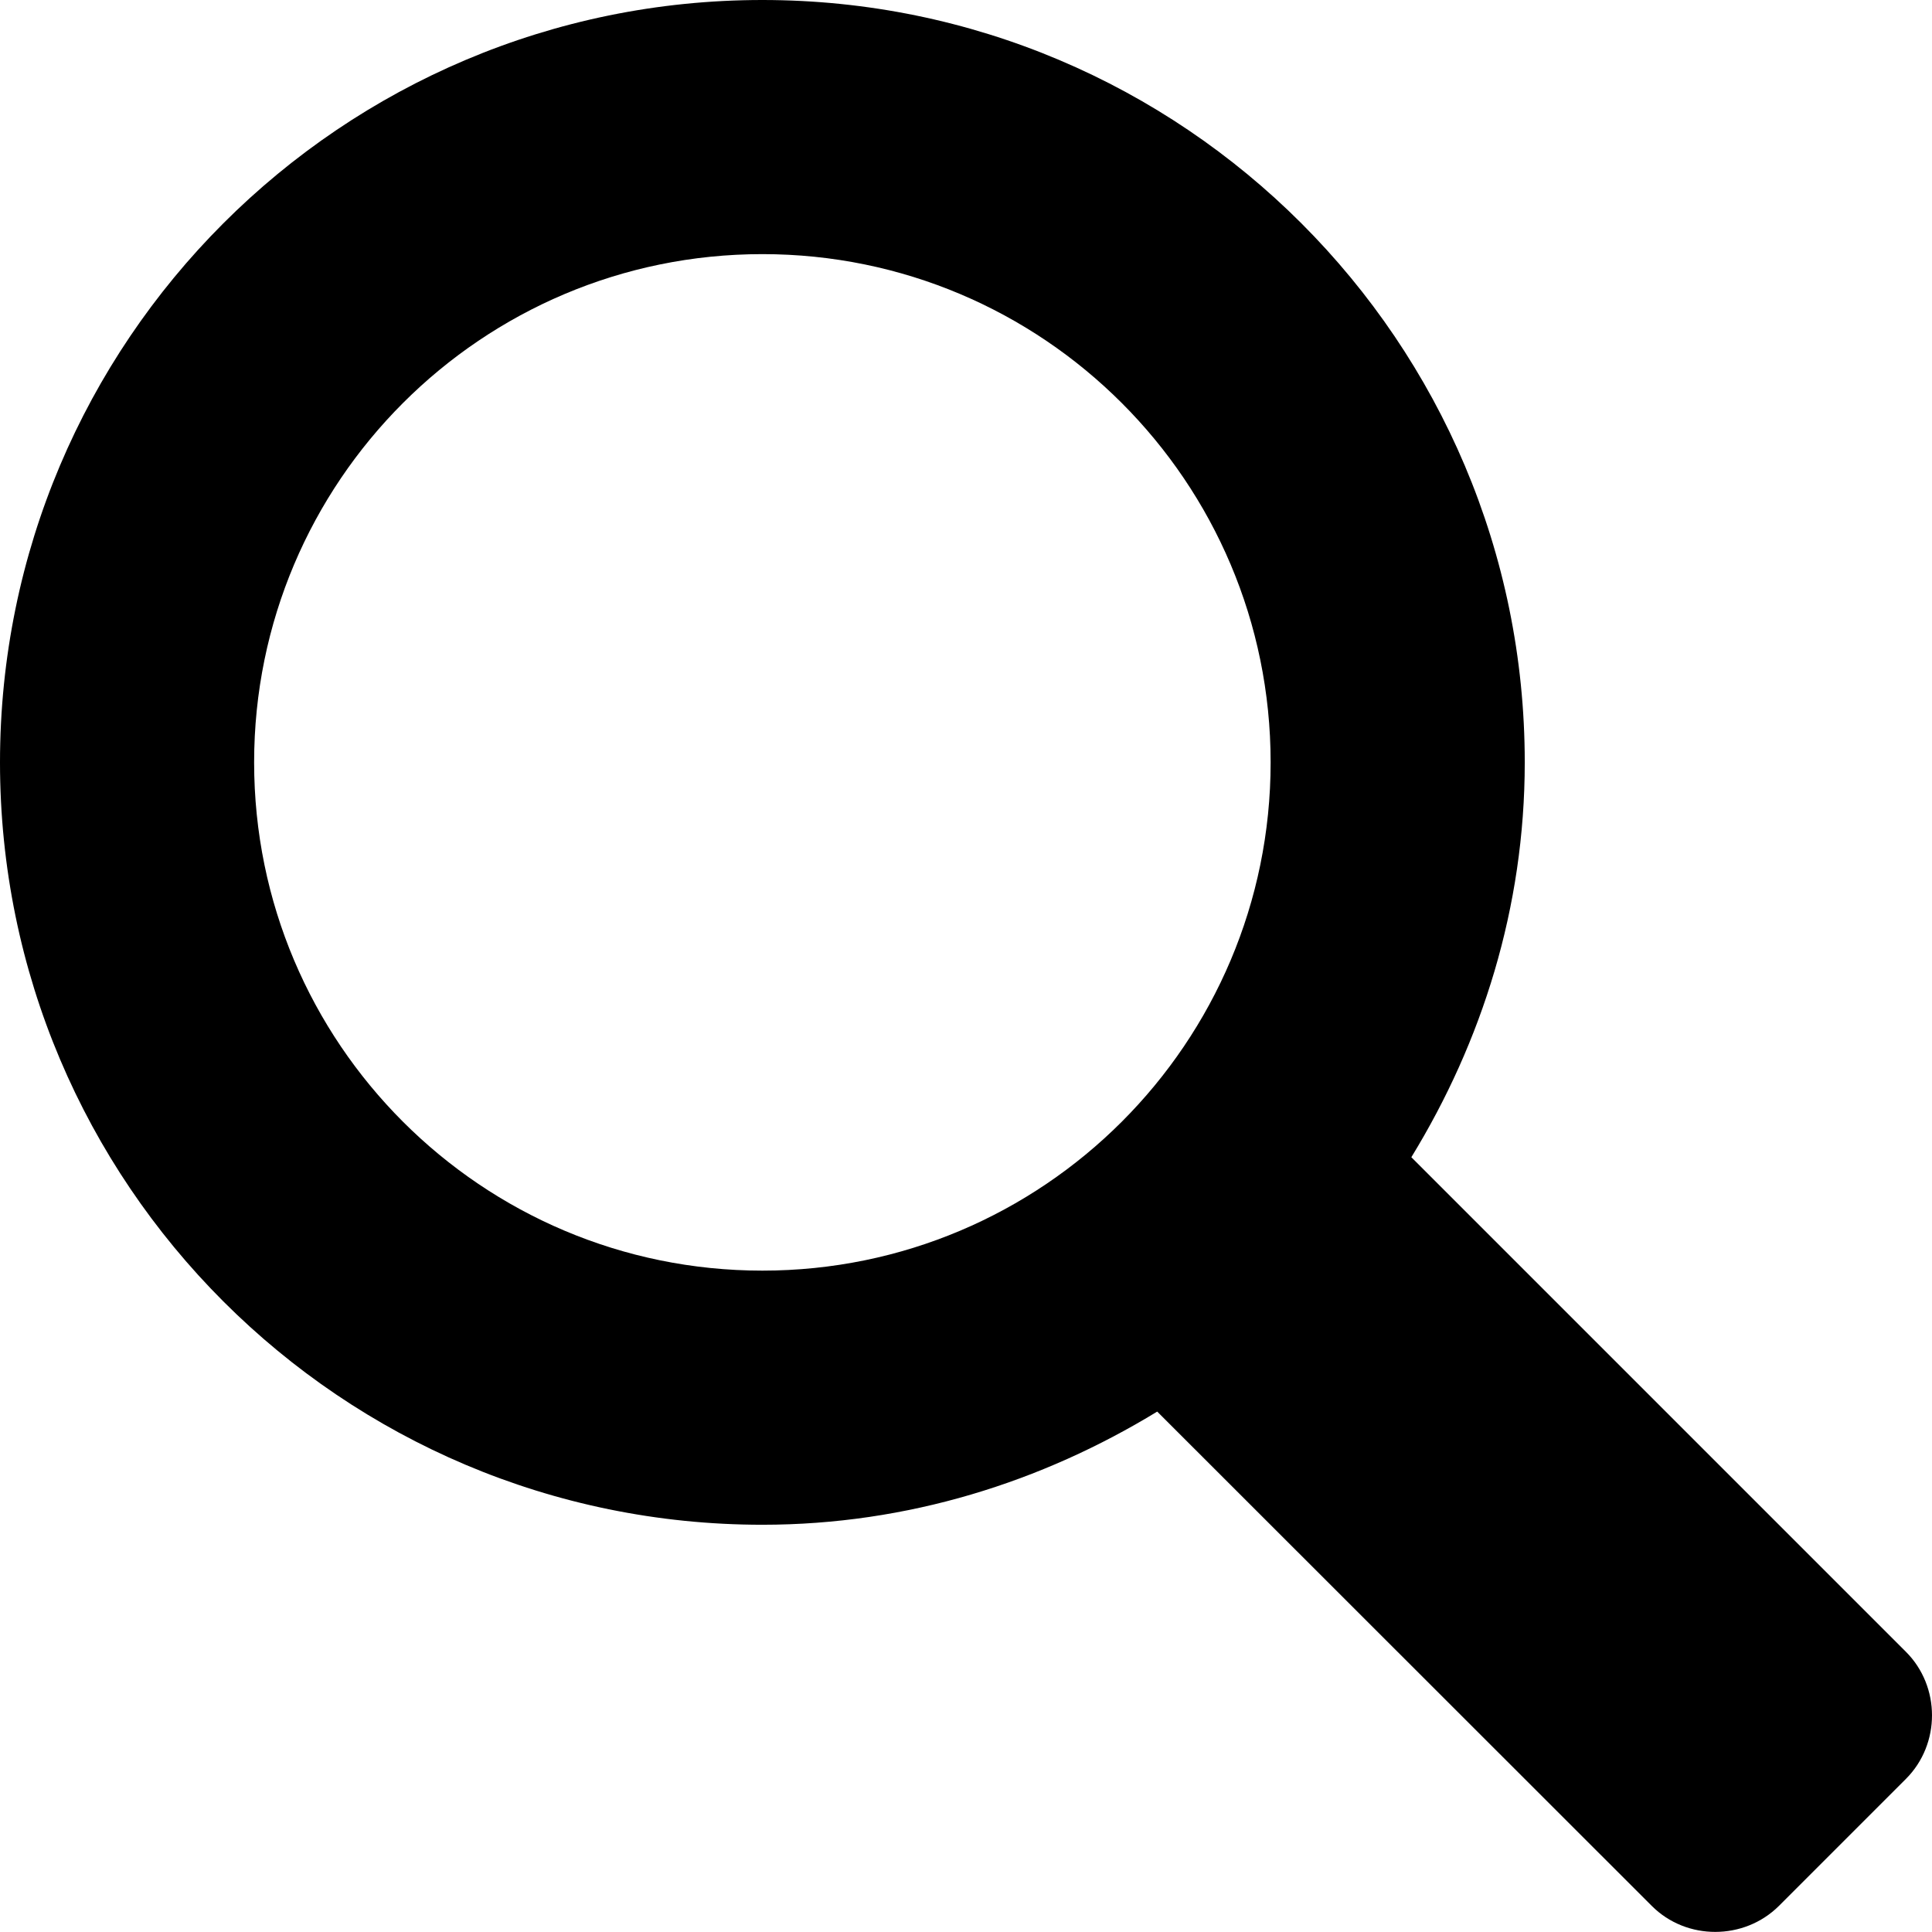
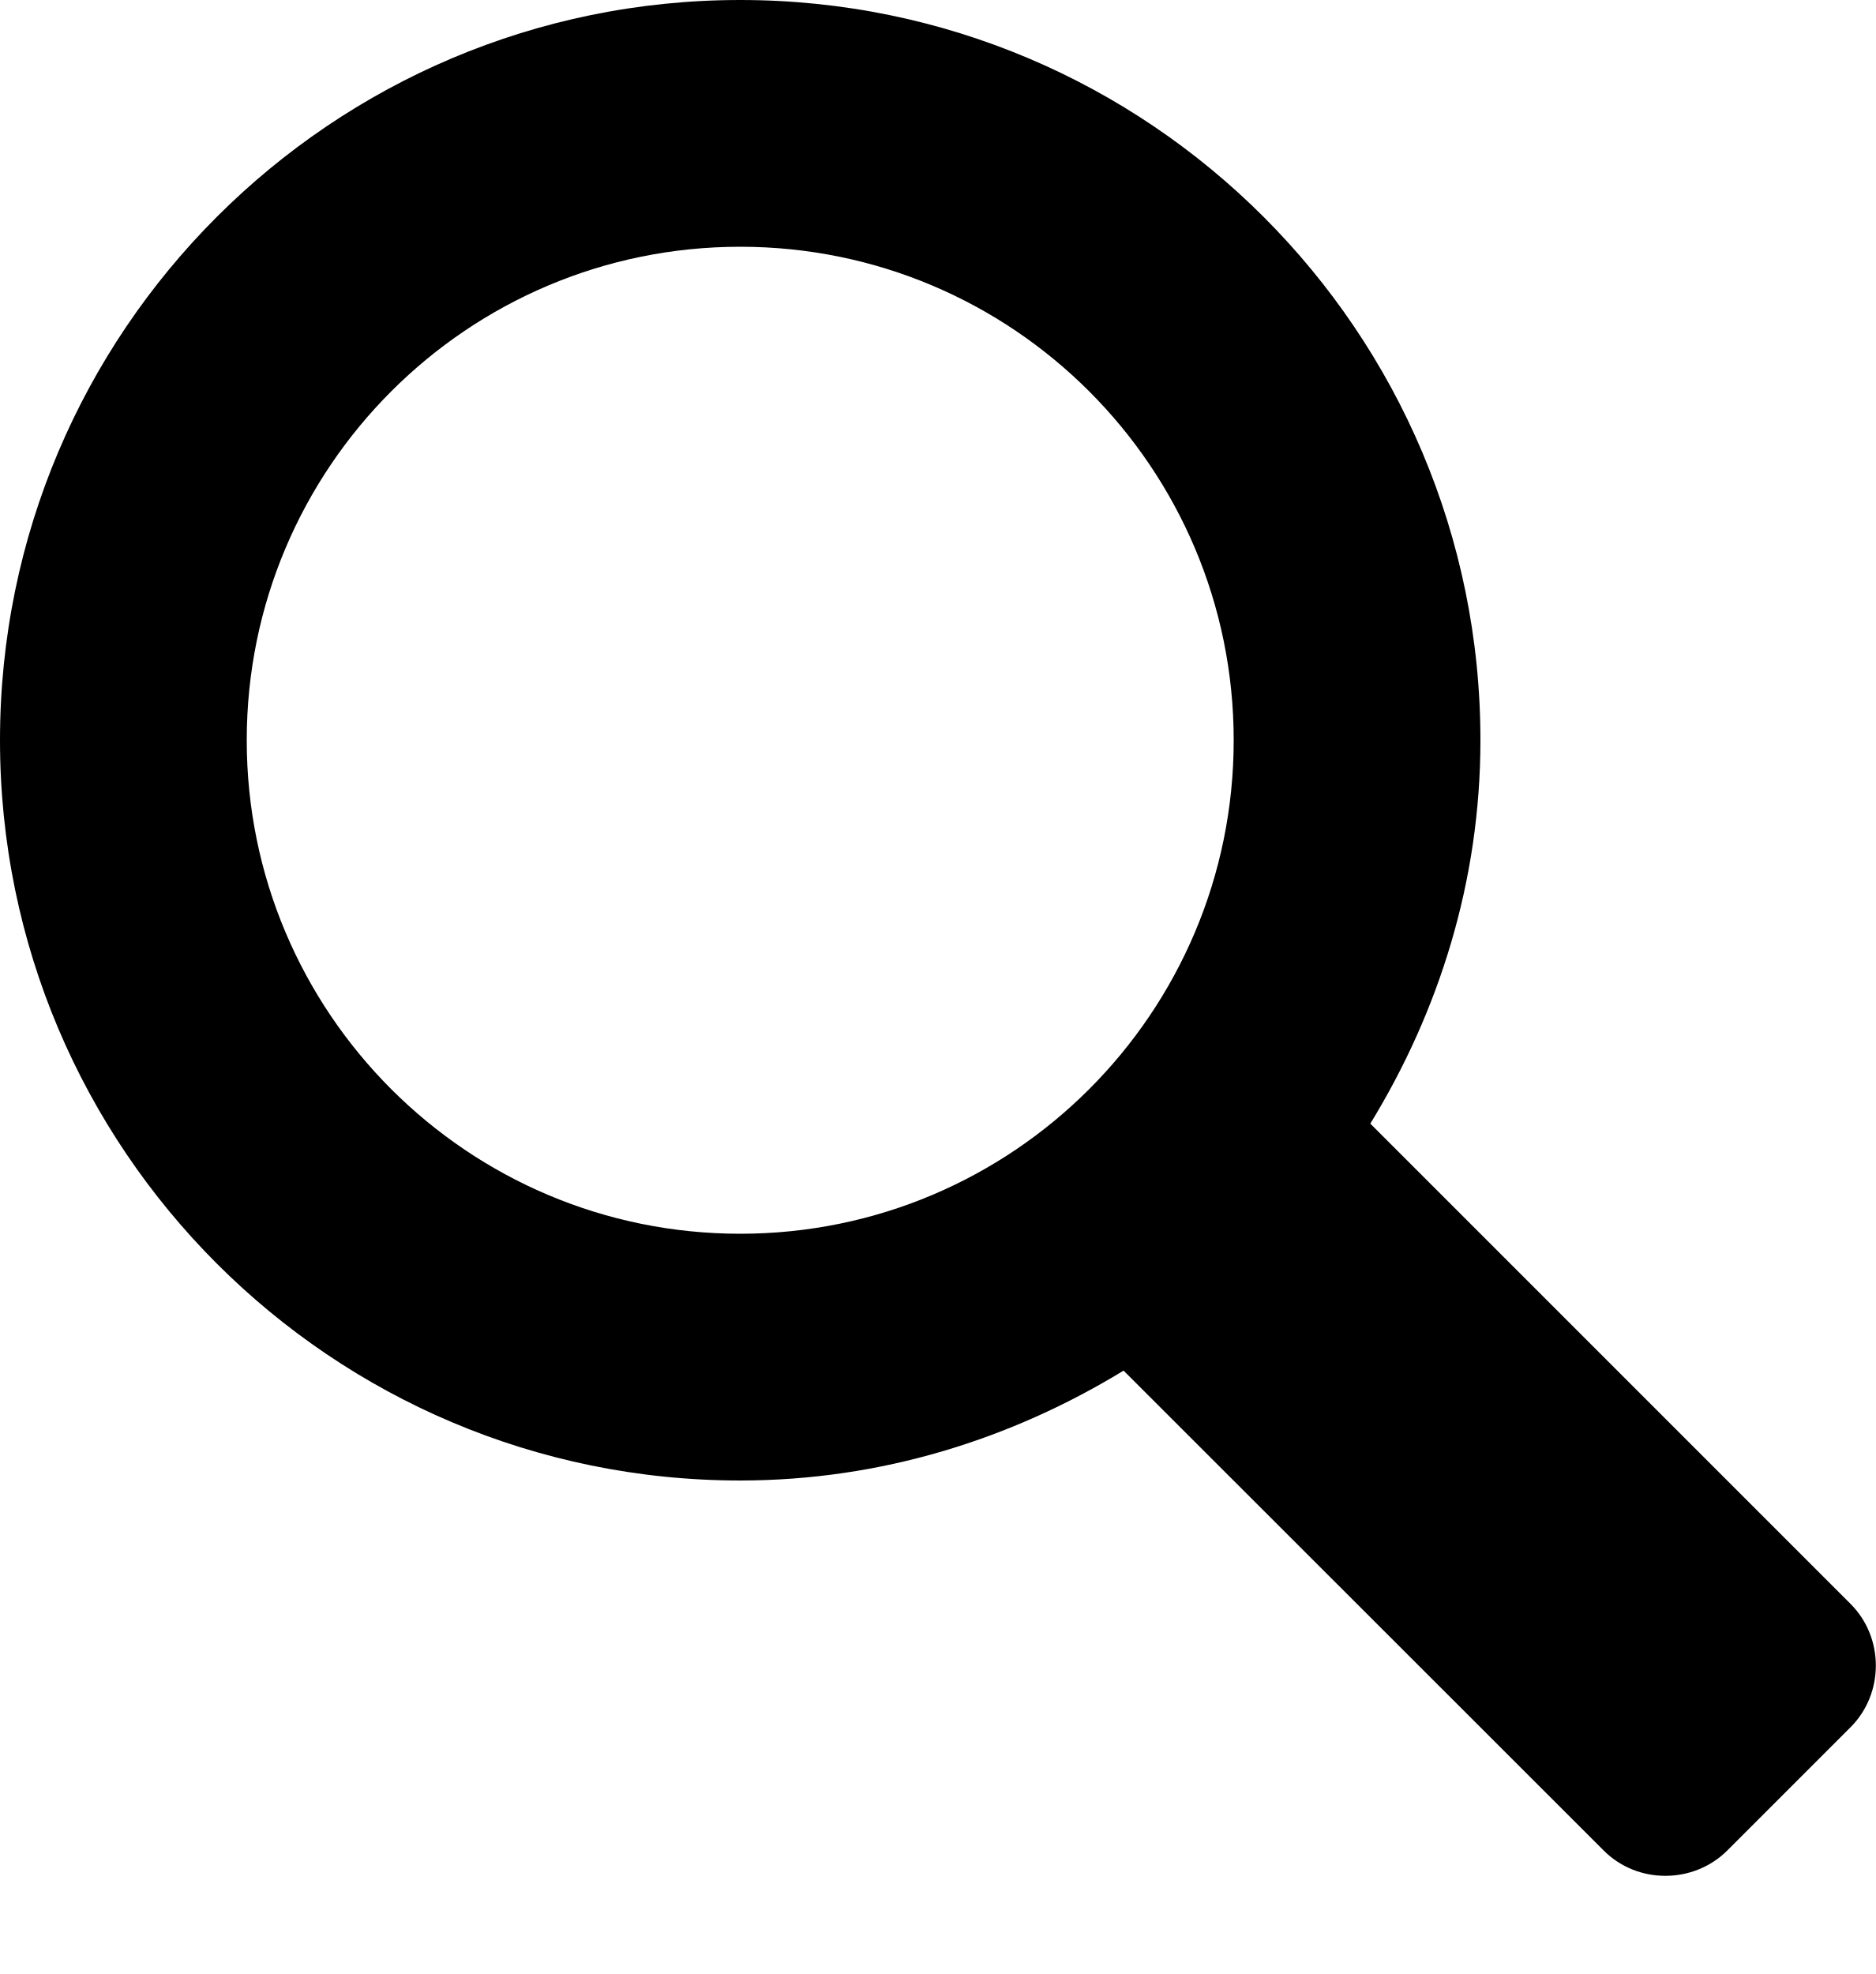
- <svg xmlns="http://www.w3.org/2000/svg">
+ <svg xmlns="http://www.w3.org/2000/svg" height="1024" width="973.125">
  <path d="M960 832L710.875 582.875C746.438 524.812 768 457.156 768 384 768 171.969 596 0 384 0 171.969 0 0 171.969 0 384c0 212 171.969 384 384 384 73.156 0 140.812-21.562 198.875-57L832 960c17.5 17.5 46.5 17.375 64 0l64-64C977.5 878.5 977.5 849.5 960 832zM384 640c-141.375 0-256-114.625-256-256s114.625-256 256-256 256 114.625 256 256S525.375 640 384 640z" />
</svg>
